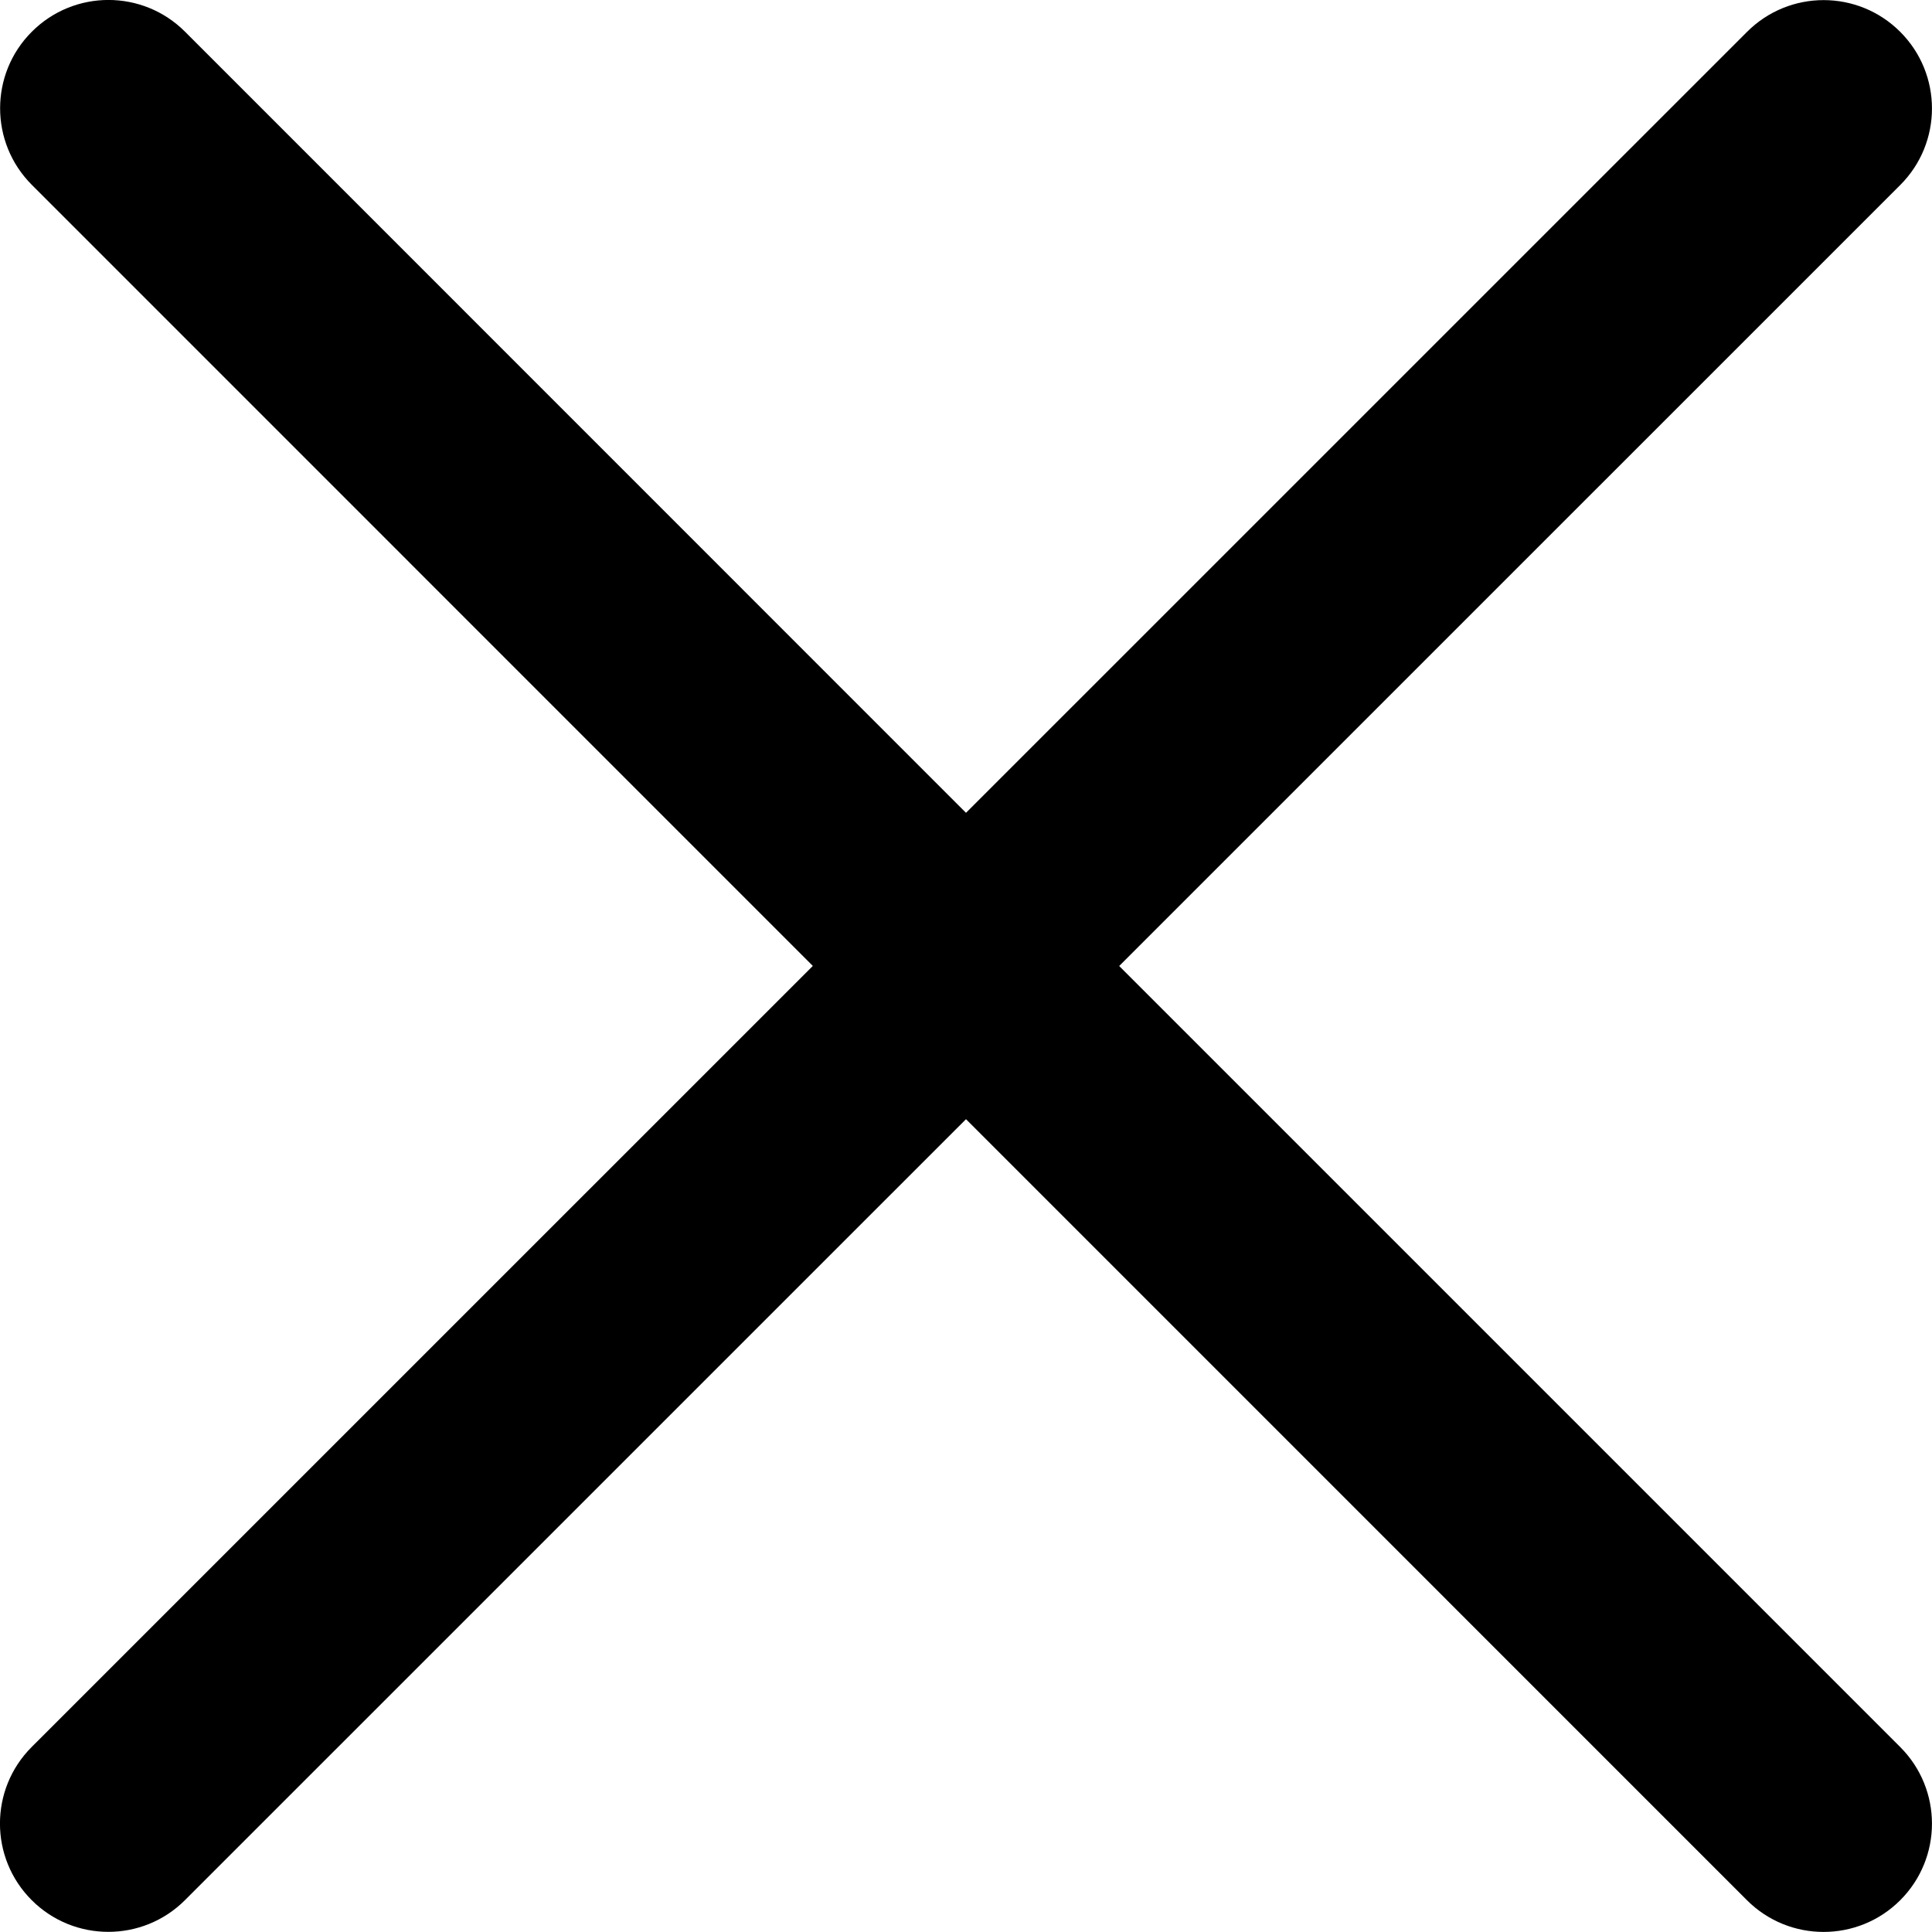
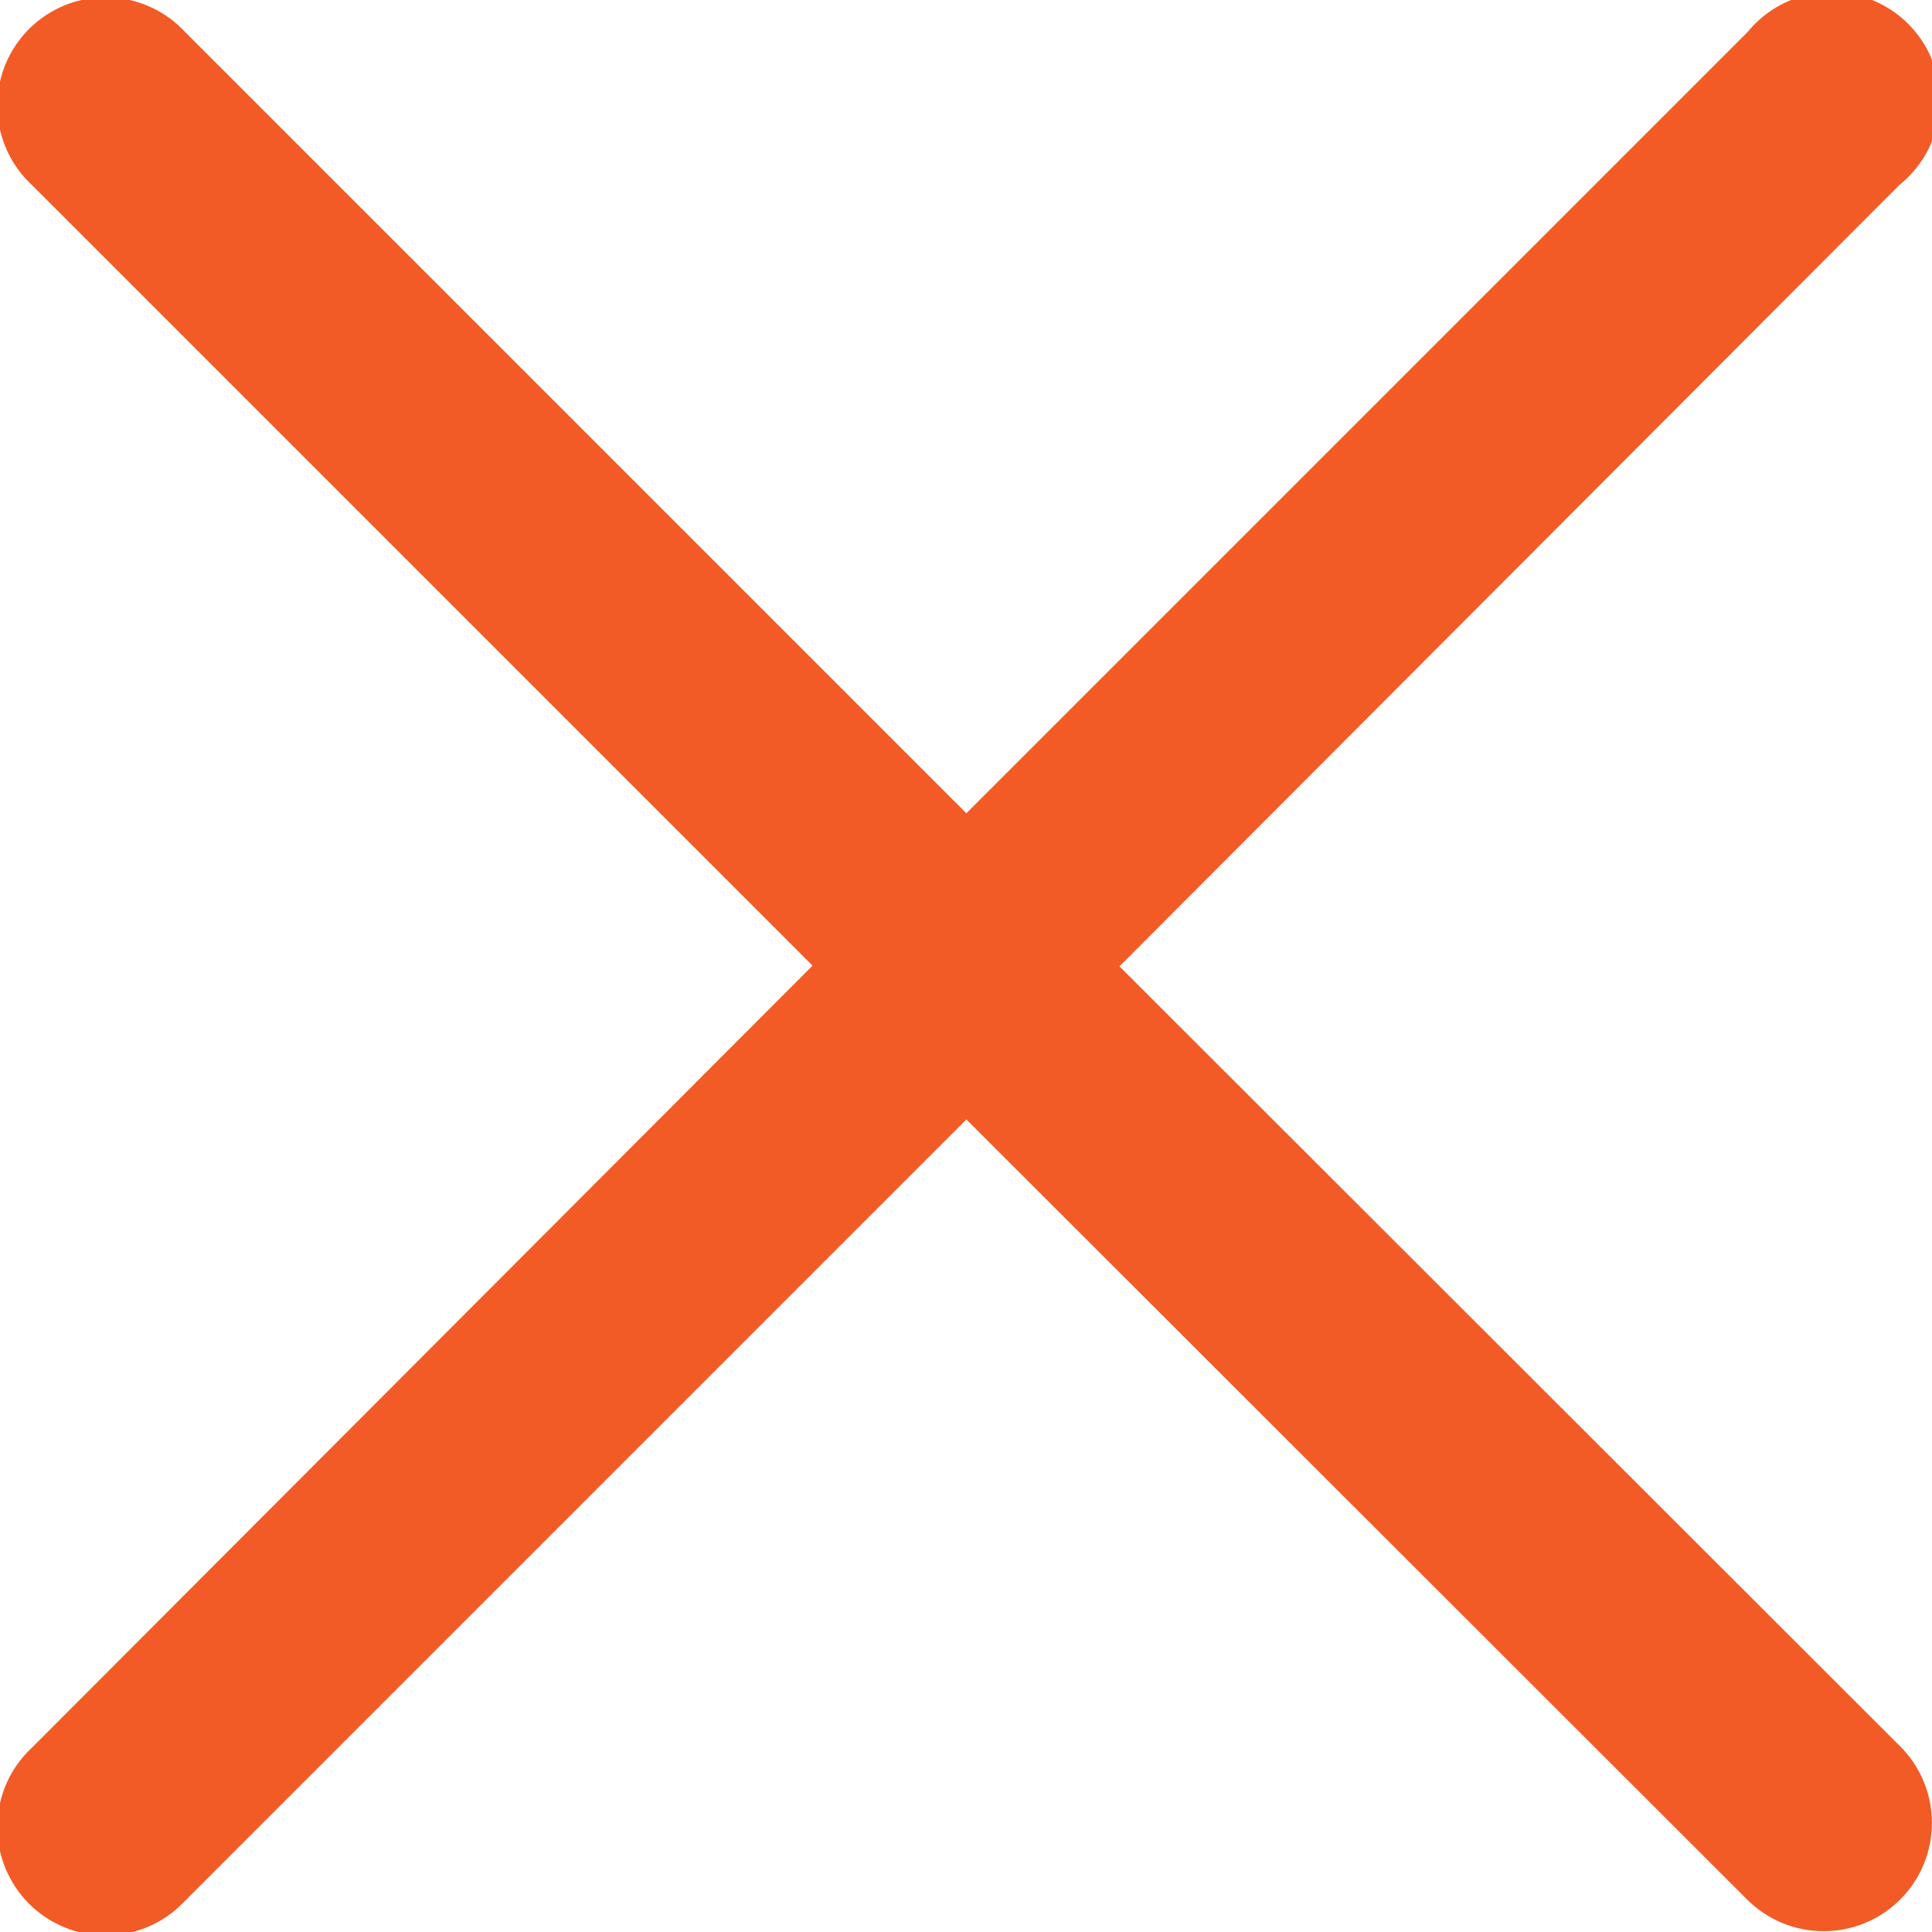
- <svg xmlns="http://www.w3.org/2000/svg" version="1.0" id="Layer_1" x="0px" y="0px" width="26.752px" height="26.752px" viewBox="0 0 26.752 26.752" enable-background="new 0 0 26.752 26.752" xml:space="preserve">
-   <path d="M15.497,13.376L26.312,2.562c0.586-0.585,0.586-1.535,0-2.121s-1.535-0.586-2.121,0L13.376,11.255L2.562,0.439 c-0.586-0.586-1.535-0.586-2.121,0c-0.586,0.585-0.586,1.535,0,2.121l10.814,10.815L0.439,24.19c-0.586,0.586-0.586,1.535,0,2.121 c0.293,0.293,0.677,0.439,1.061,0.439s0.768-0.146,1.061-0.439l10.815-10.814L24.19,26.312c0.293,0.293,0.677,0.439,1.061,0.439 s0.768-0.146,1.061-0.439c0.586-0.586,0.586-1.535,0-2.121L15.497,13.376z" />
+ <svg xmlns="http://www.w3.org/2000/svg" version="1.0" width="26.75" height="26.75" fill="#f25b26">
+   <path d="M15.5 13.38L26.3 2.56A1.5 1.5 0 1024.2.44L13.38 11.26 2.56.44A1.5 1.5 0 10.44 2.56l10.81 10.81L.44 24.2a1.5 1.5 0 102.12 2.12L13.38 15.5 24.19 26.3a1.5 1.5 0 002.12 0 1.5 1.5 0 000-2.12L15.5 13.38z" />
</svg>
